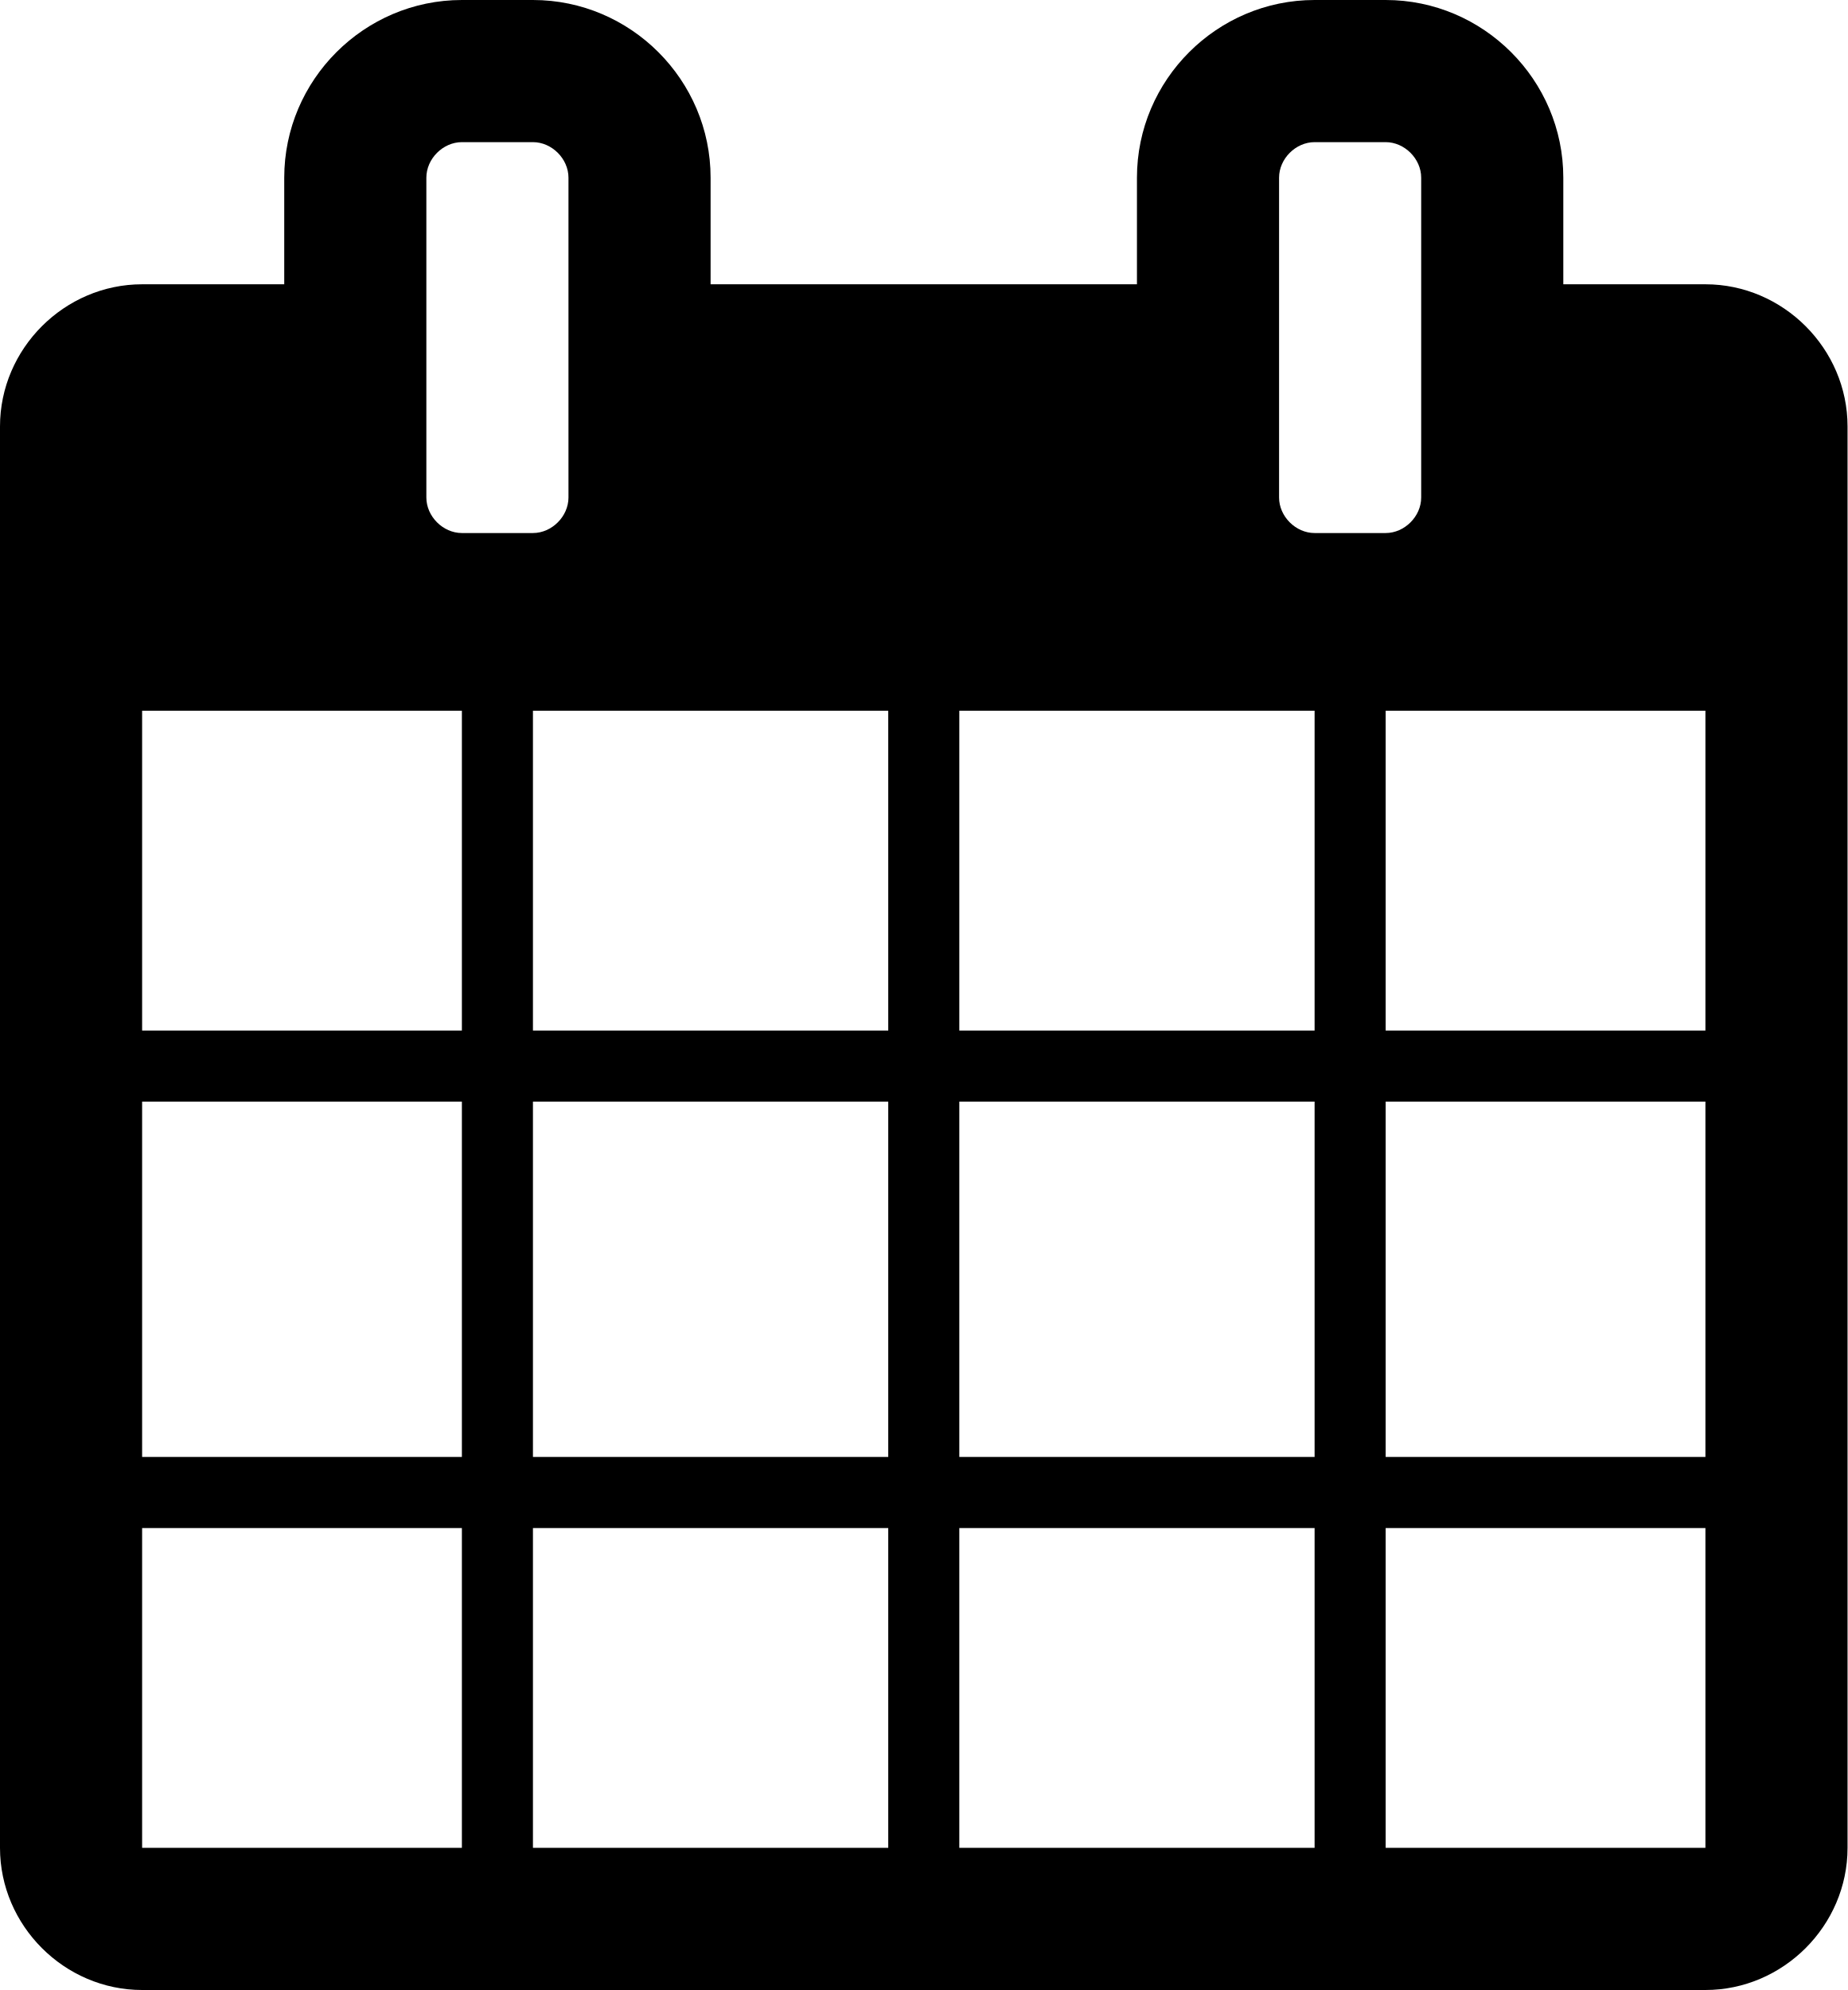
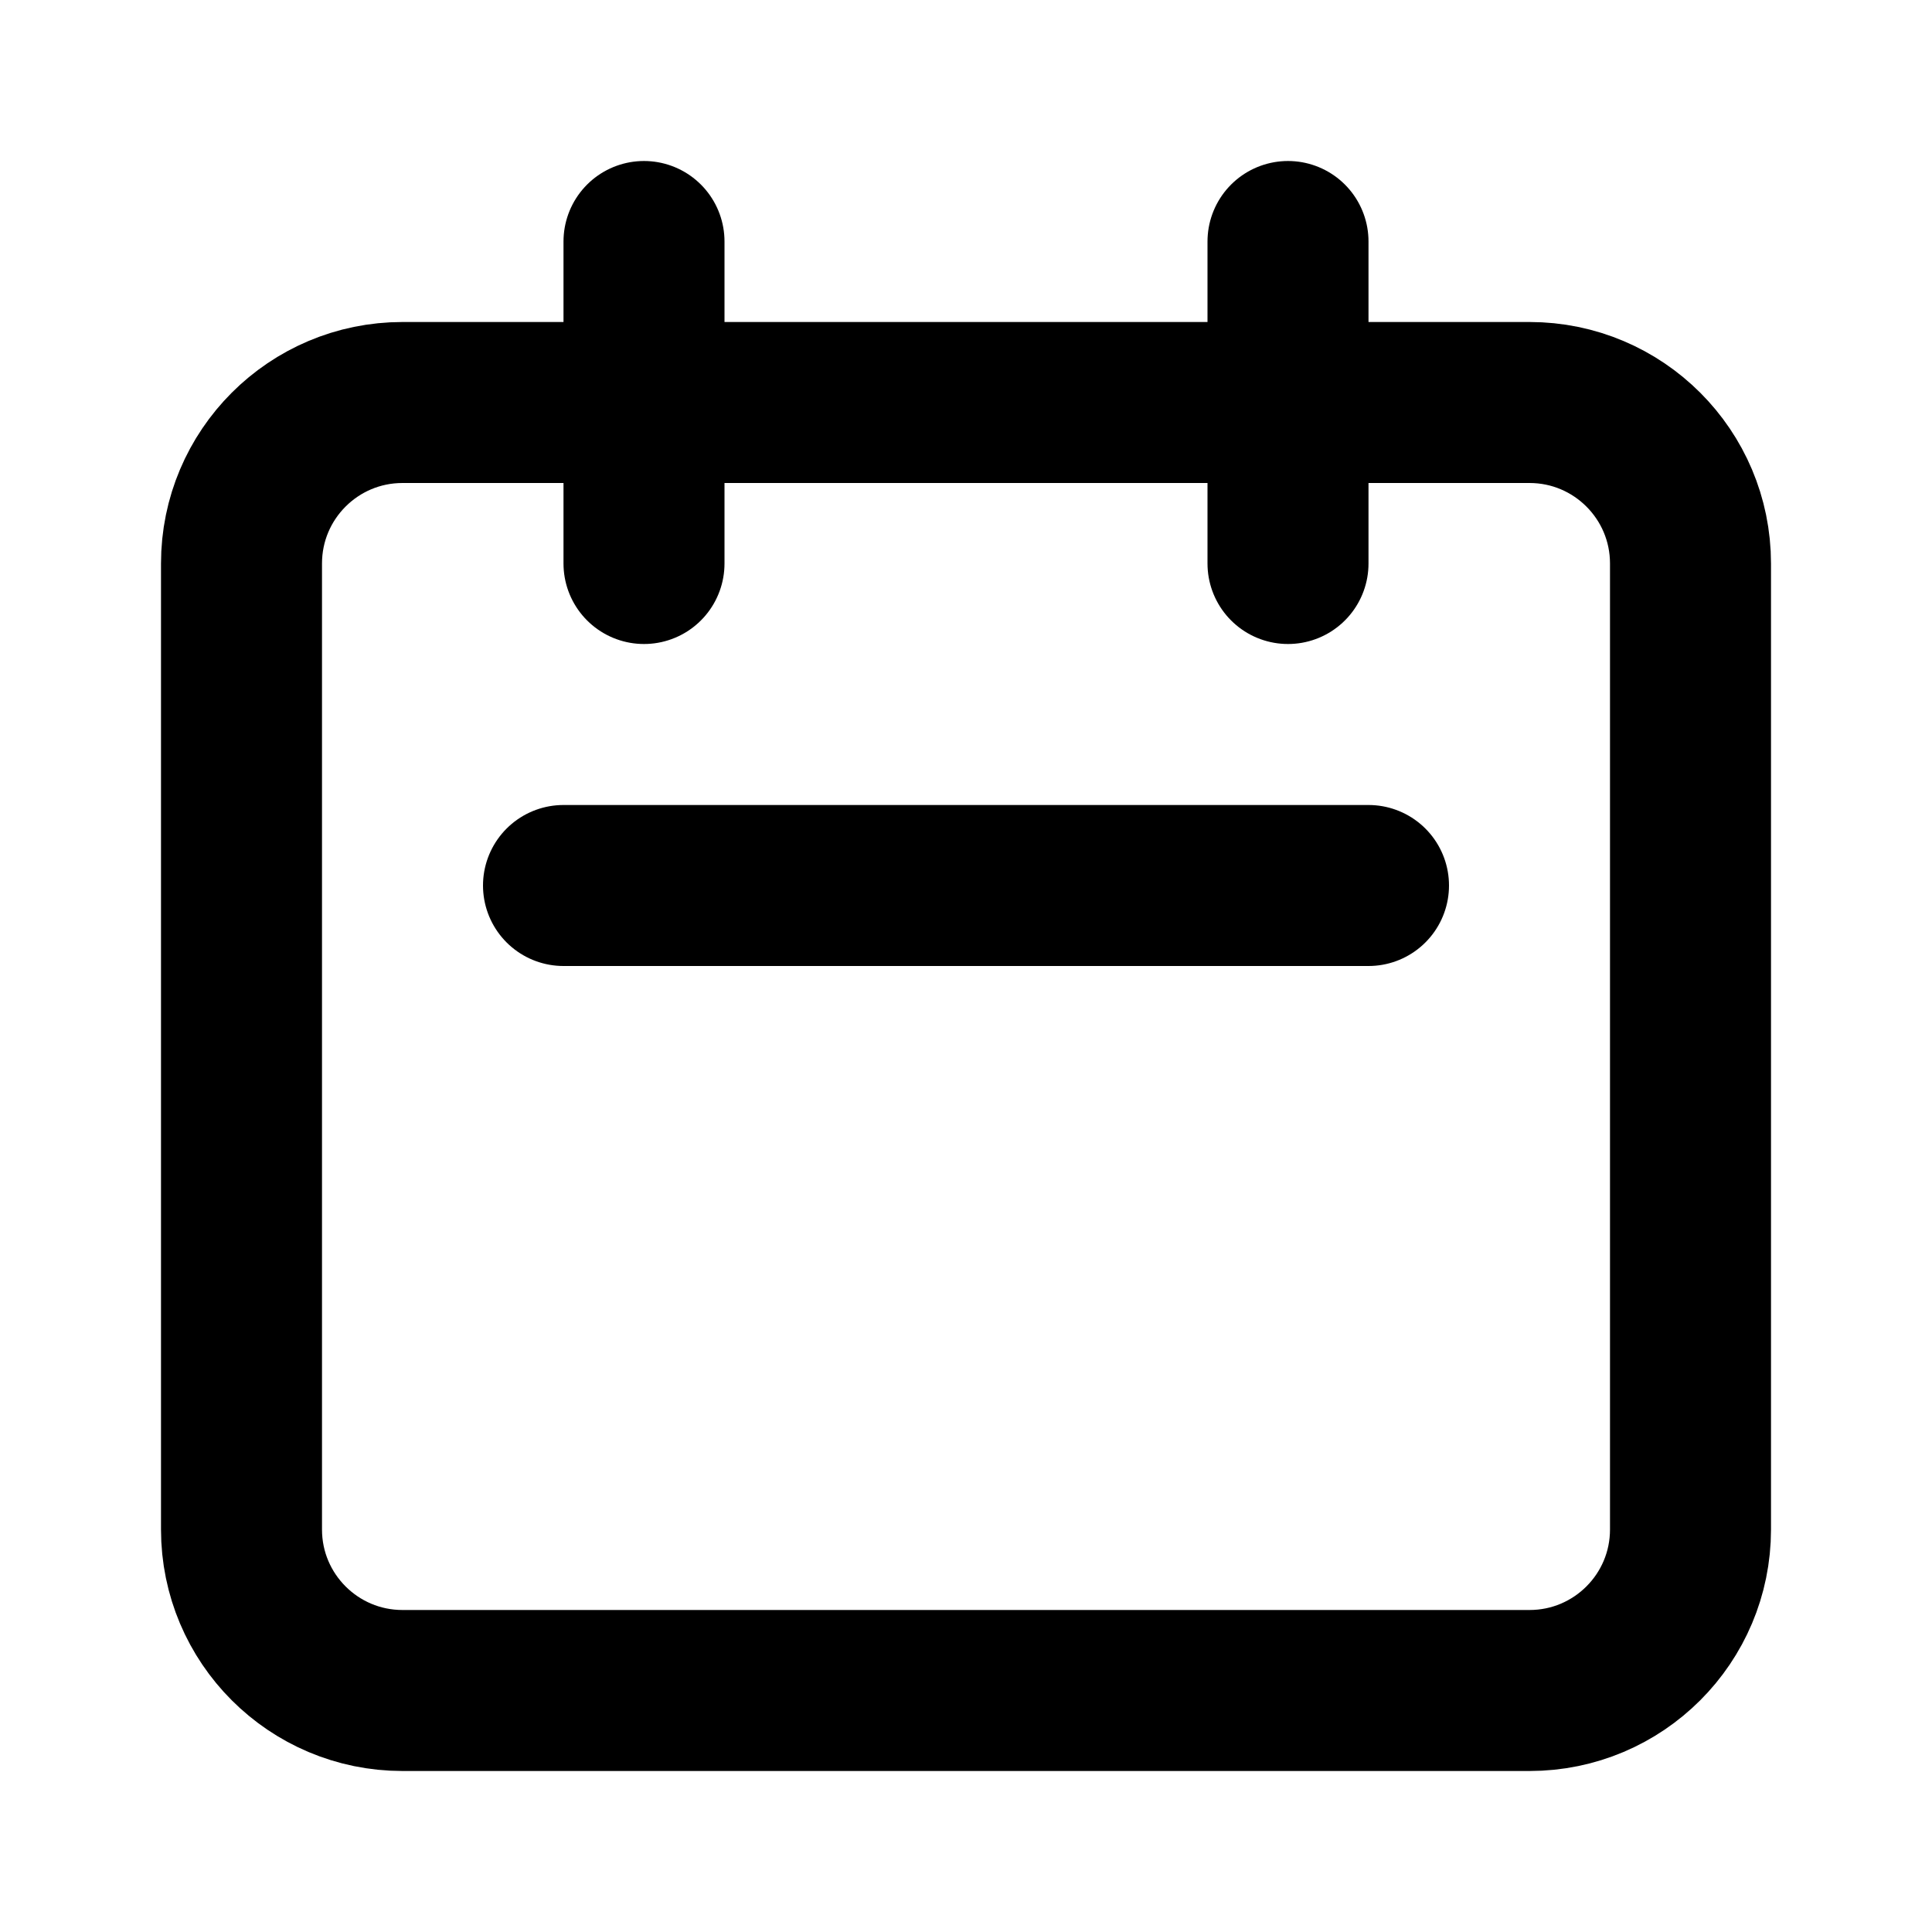
- <svg xmlns="http://www.w3.org/2000/svg" version="1.1" width="26" height="28" viewBox="0 0 26 28">
-   <path d="M2 26h4.5v-4.5h-4.5v4.5zM7.5 26h5v-4.5h-5v4.5zM2 20.5h4.5v-5h-4.5v5zM7.5 20.5h5v-5h-5v5zM2 14.5h4.5v-4.5h-4.5v4.5zM13.5 26h5v-4.5h-5v4.5zM7.5 14.5h5v-4.5h-5v4.5zM19.5 26h4.5v-4.5h-4.5v4.5zM13.5 20.5h5v-5h-5v5zM8 7v-4.5c0-0.266-0.234-0.5-0.5-0.5h-1c-0.266 0-0.5 0.234-0.5 0.5v4.5c0 0.266 0.234 0.5 0.5 0.5h1c0.266 0 0.5-0.234 0.5-0.5zM19.5 20.5h4.5v-5h-4.5v5zM13.5 14.5h5v-4.5h-5v4.5zM19.5 14.5h4.5v-4.5h-4.5v4.5zM20 7v-4.5c0-0.266-0.234-0.5-0.5-0.5h-1c-0.266 0-0.5 0.234-0.5 0.5v4.5c0 0.266 0.234 0.5 0.5 0.5h1c0.266 0 0.5-0.234 0.5-0.5zM26 6v20c0 1.094-0.906 2-2 2h-22c-1.094 0-2-0.906-2-2v-20c0-1.094 0.906-2 2-2h2v-1.5c0-1.375 1.125-2.5 2.5-2.5h1c1.375 0 2.5 1.125 2.5 2.5v1.5h6v-1.5c0-1.375 1.125-2.5 2.5-2.5h1c1.375 0 2.5 1.125 2.5 2.5v1.5h2c1.094 0 2 0.906 2 2z" />
+ <svg fill="none" stroke="currentColor" stroke-linecap="round" stroke-linejoin="round" stroke-width="2" viewBox="0 0 24 24" width="24" height="24">
+   <path d="M8 7V3m8 4V3m-9 8h10M5 21h14a2 2 0 002-2V7a2 2 0 00-2-2H5a2 2 0 00-2 2v12a2 2 0 002 2z" />
</svg>
